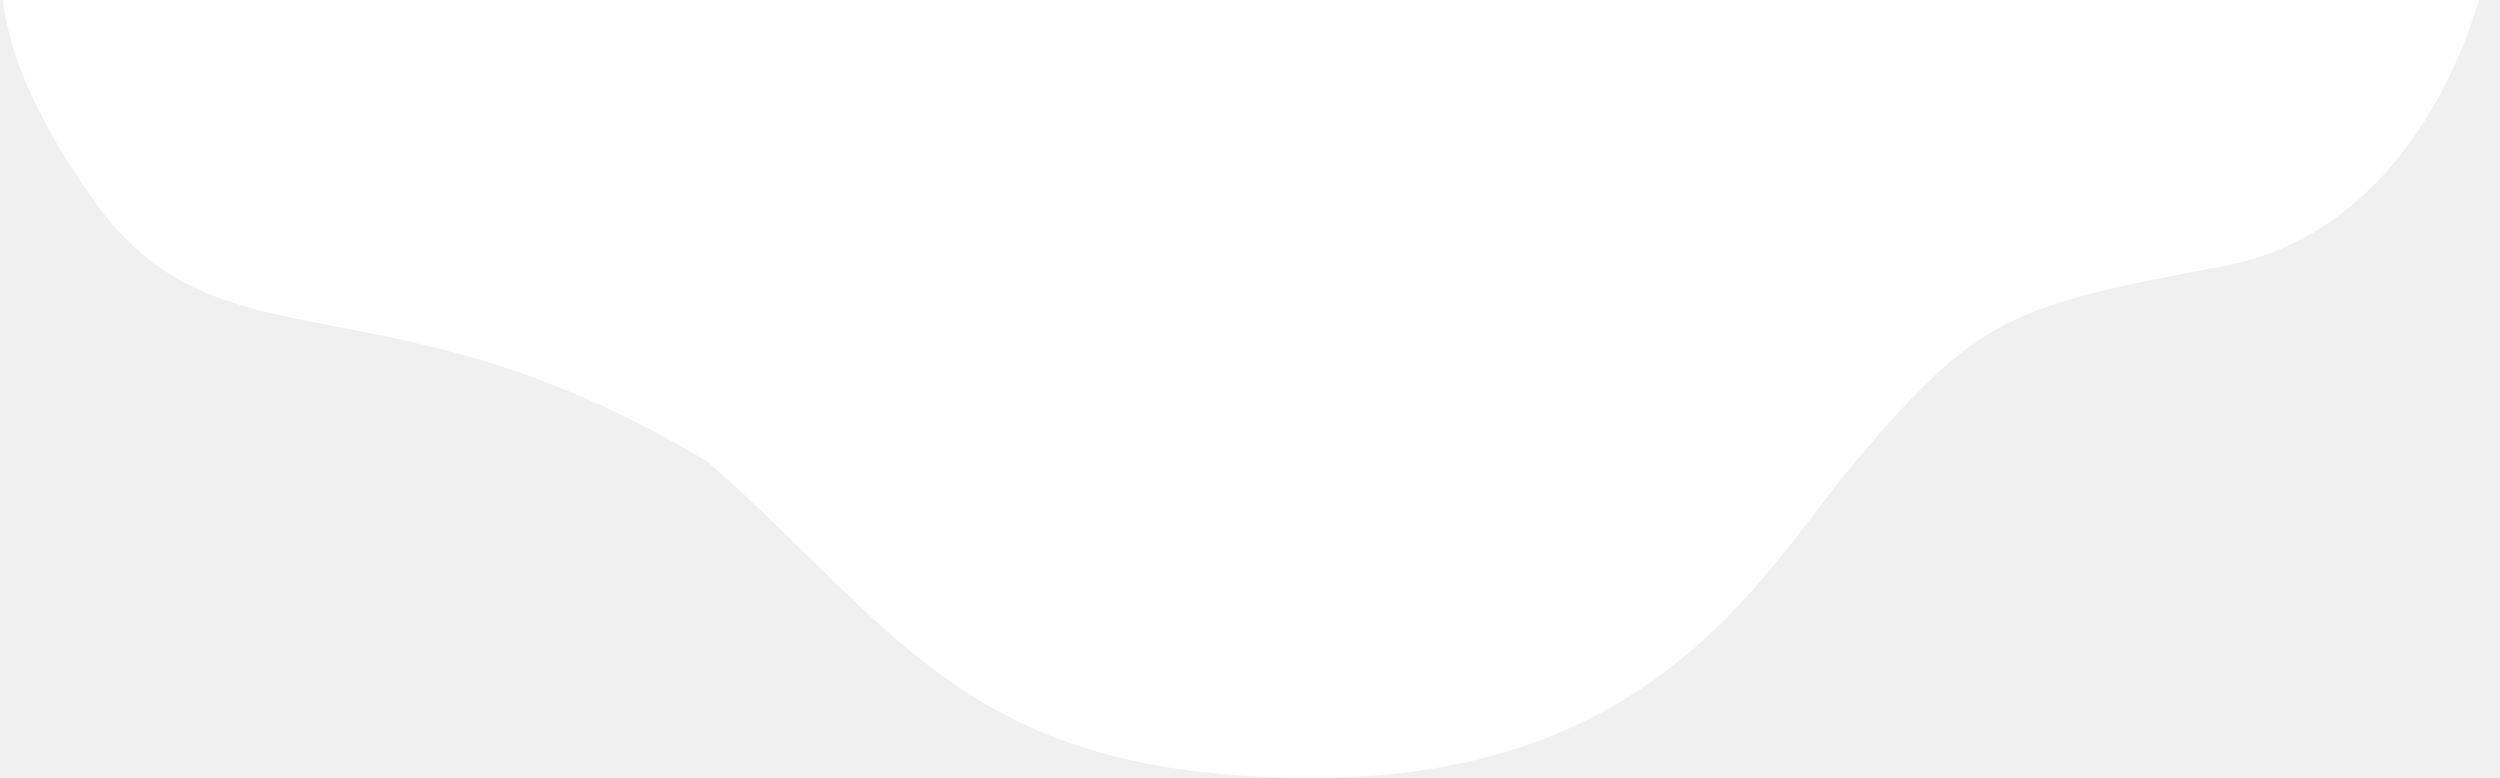
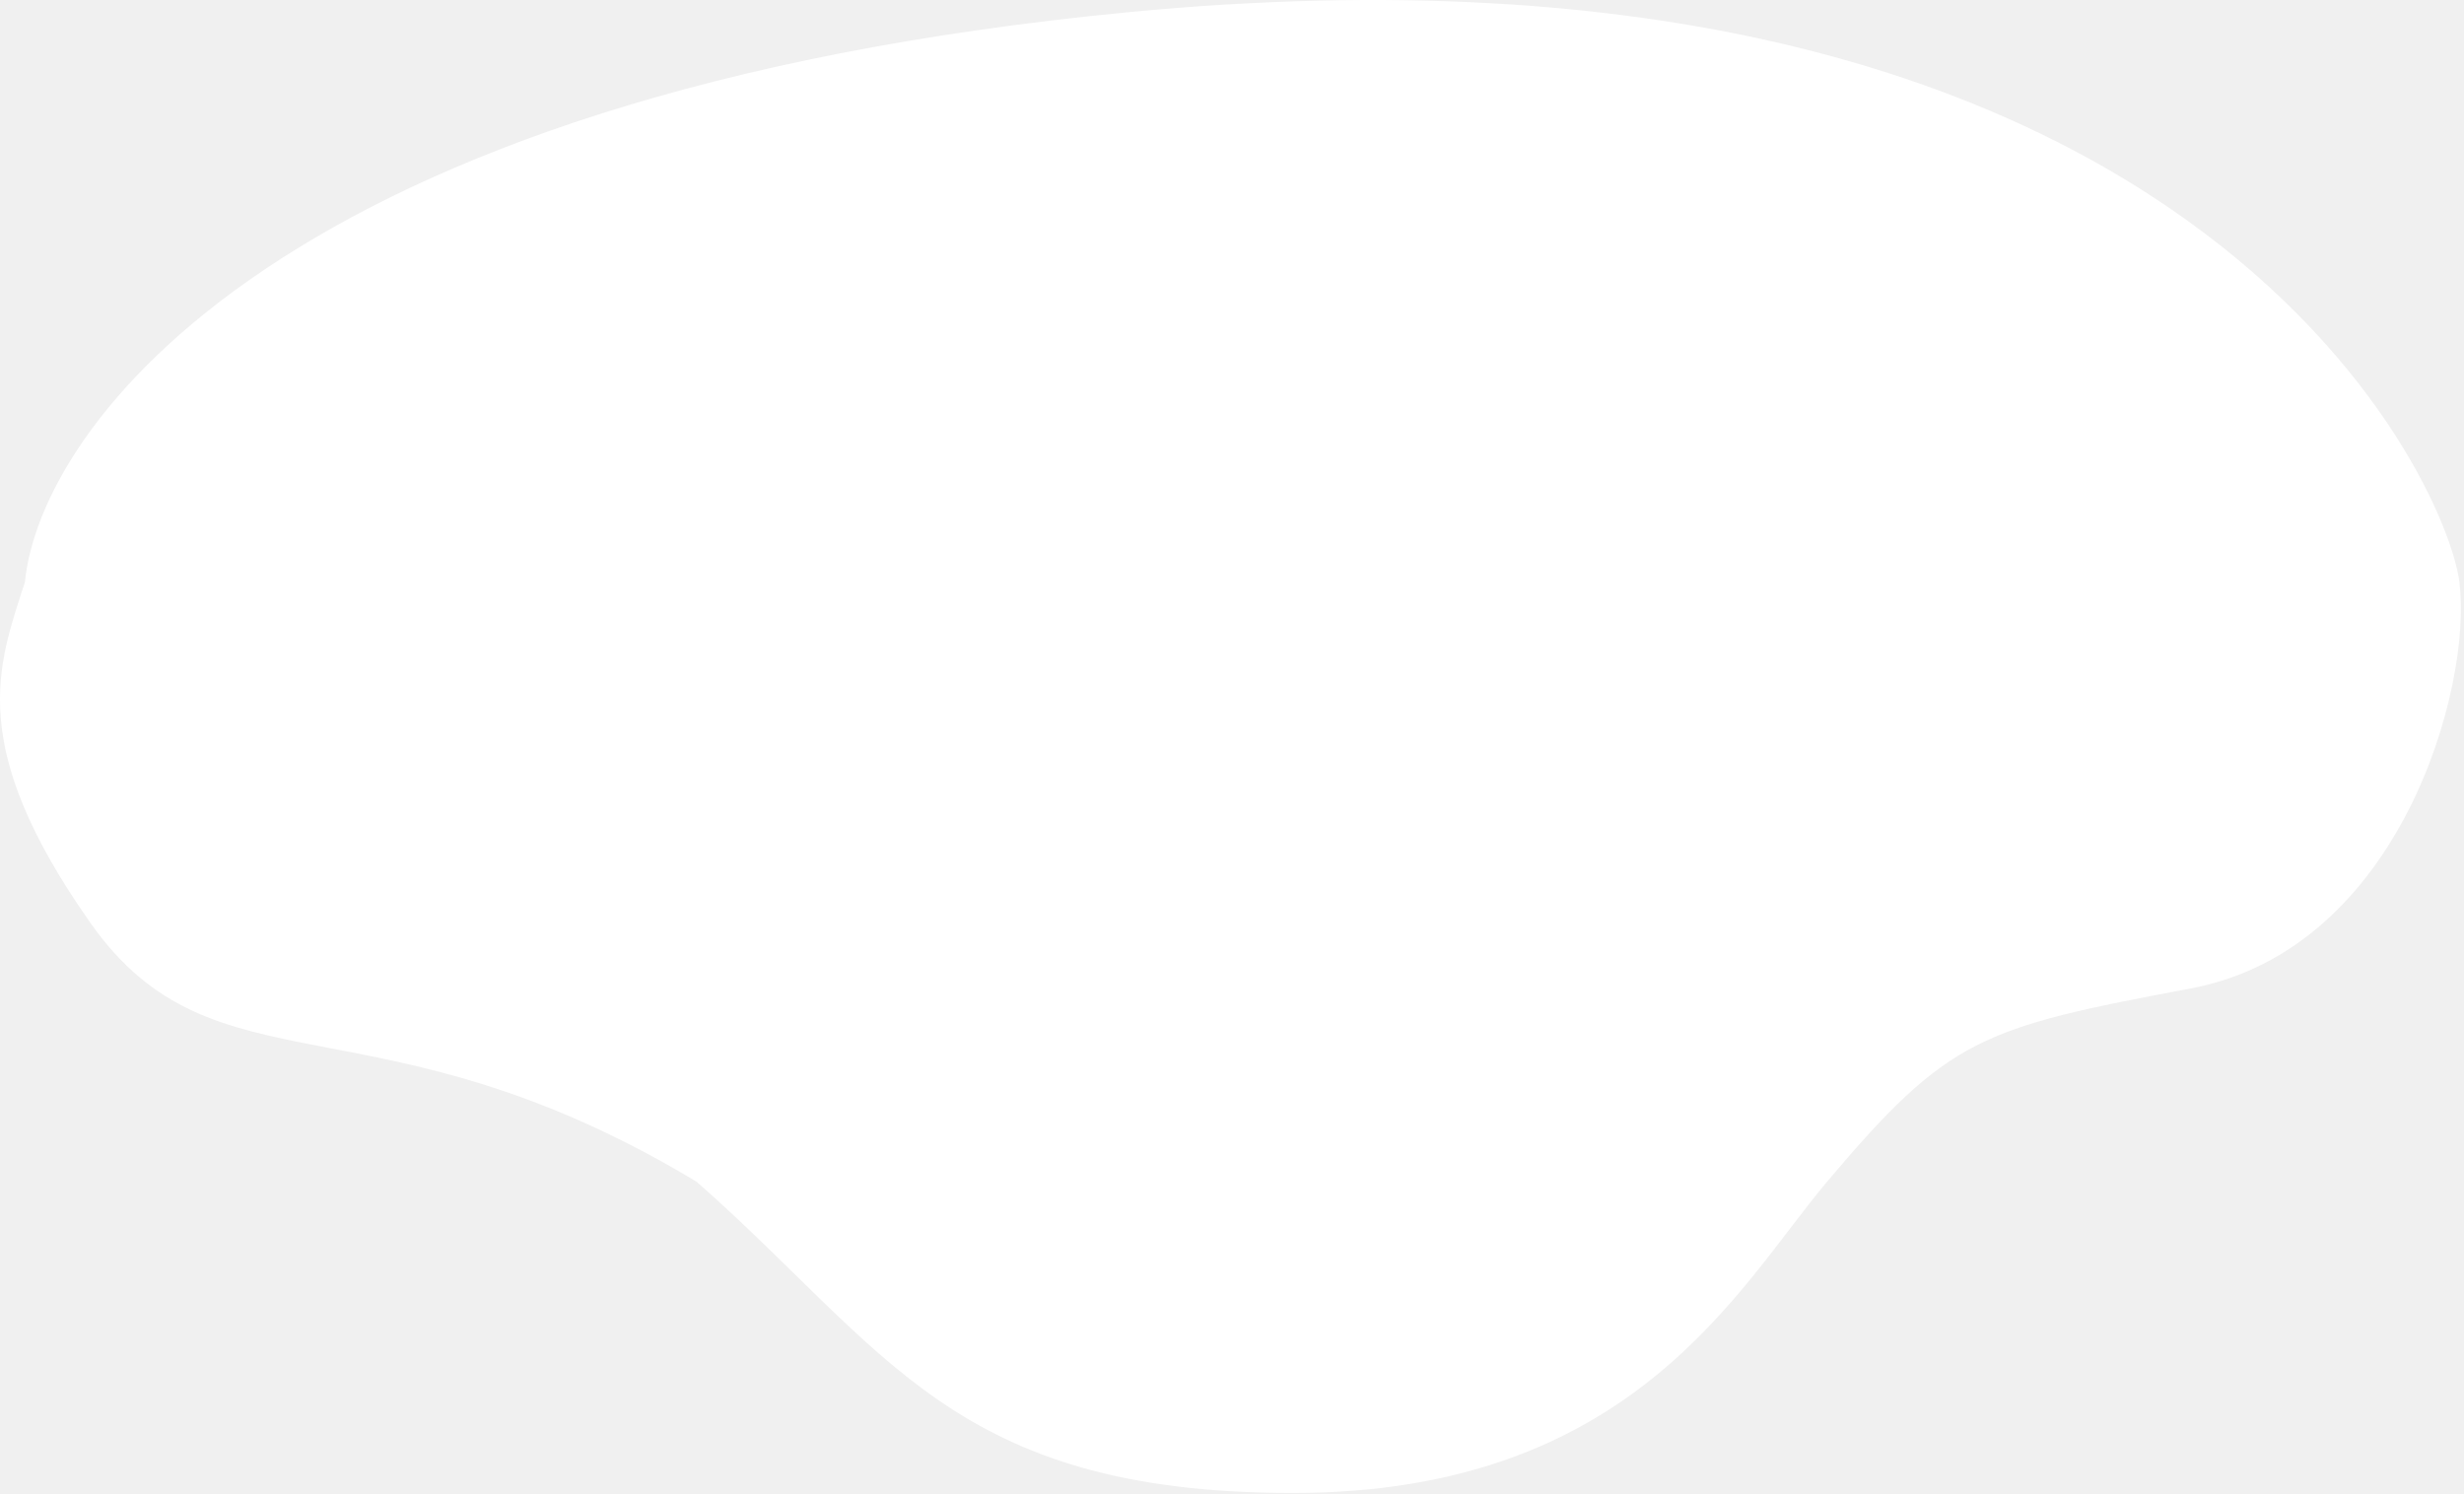
- <svg xmlns="http://www.w3.org/2000/svg" width="752" height="234" viewBox="0 0 752 234" fill="none">
-   <path d="M28 60C-10 6 -0.333 -18.333 8 -44C12.666 -91.667 86.6 -193.2 345 -218C668 -249 747 -76 751 -44C755 -12 733 68 669 80C605 92 595.125 95 558 139C531 171 499 234 395 234C291 234 271 190 213 139C115 80 66 114 28 60Z" fill="white" />
+ <svg xmlns="http://www.w3.org/2000/svg" width="752" height="456" viewBox="0 0 752 456" fill="none">
+   <path d="M27.6 281.701C-10.4 227.701 -0.733 203.368 7.6 177.701C12.267 130.035 86.2 28.501 344.6 3.701C667.6 -27.299 746.6 145.701 750.6 177.701C754.6 209.701 732.6 289.701 668.6 301.701C604.6 313.701 594.725 316.701 557.6 360.701C530.6 392.701 498.6 455.701 394.6 455.701C290.601 455.701 270.6 411.701 212.6 360.701C114.6 301.701 65.6 335.701 27.6 281.701Z" fill="white" />
</svg>
